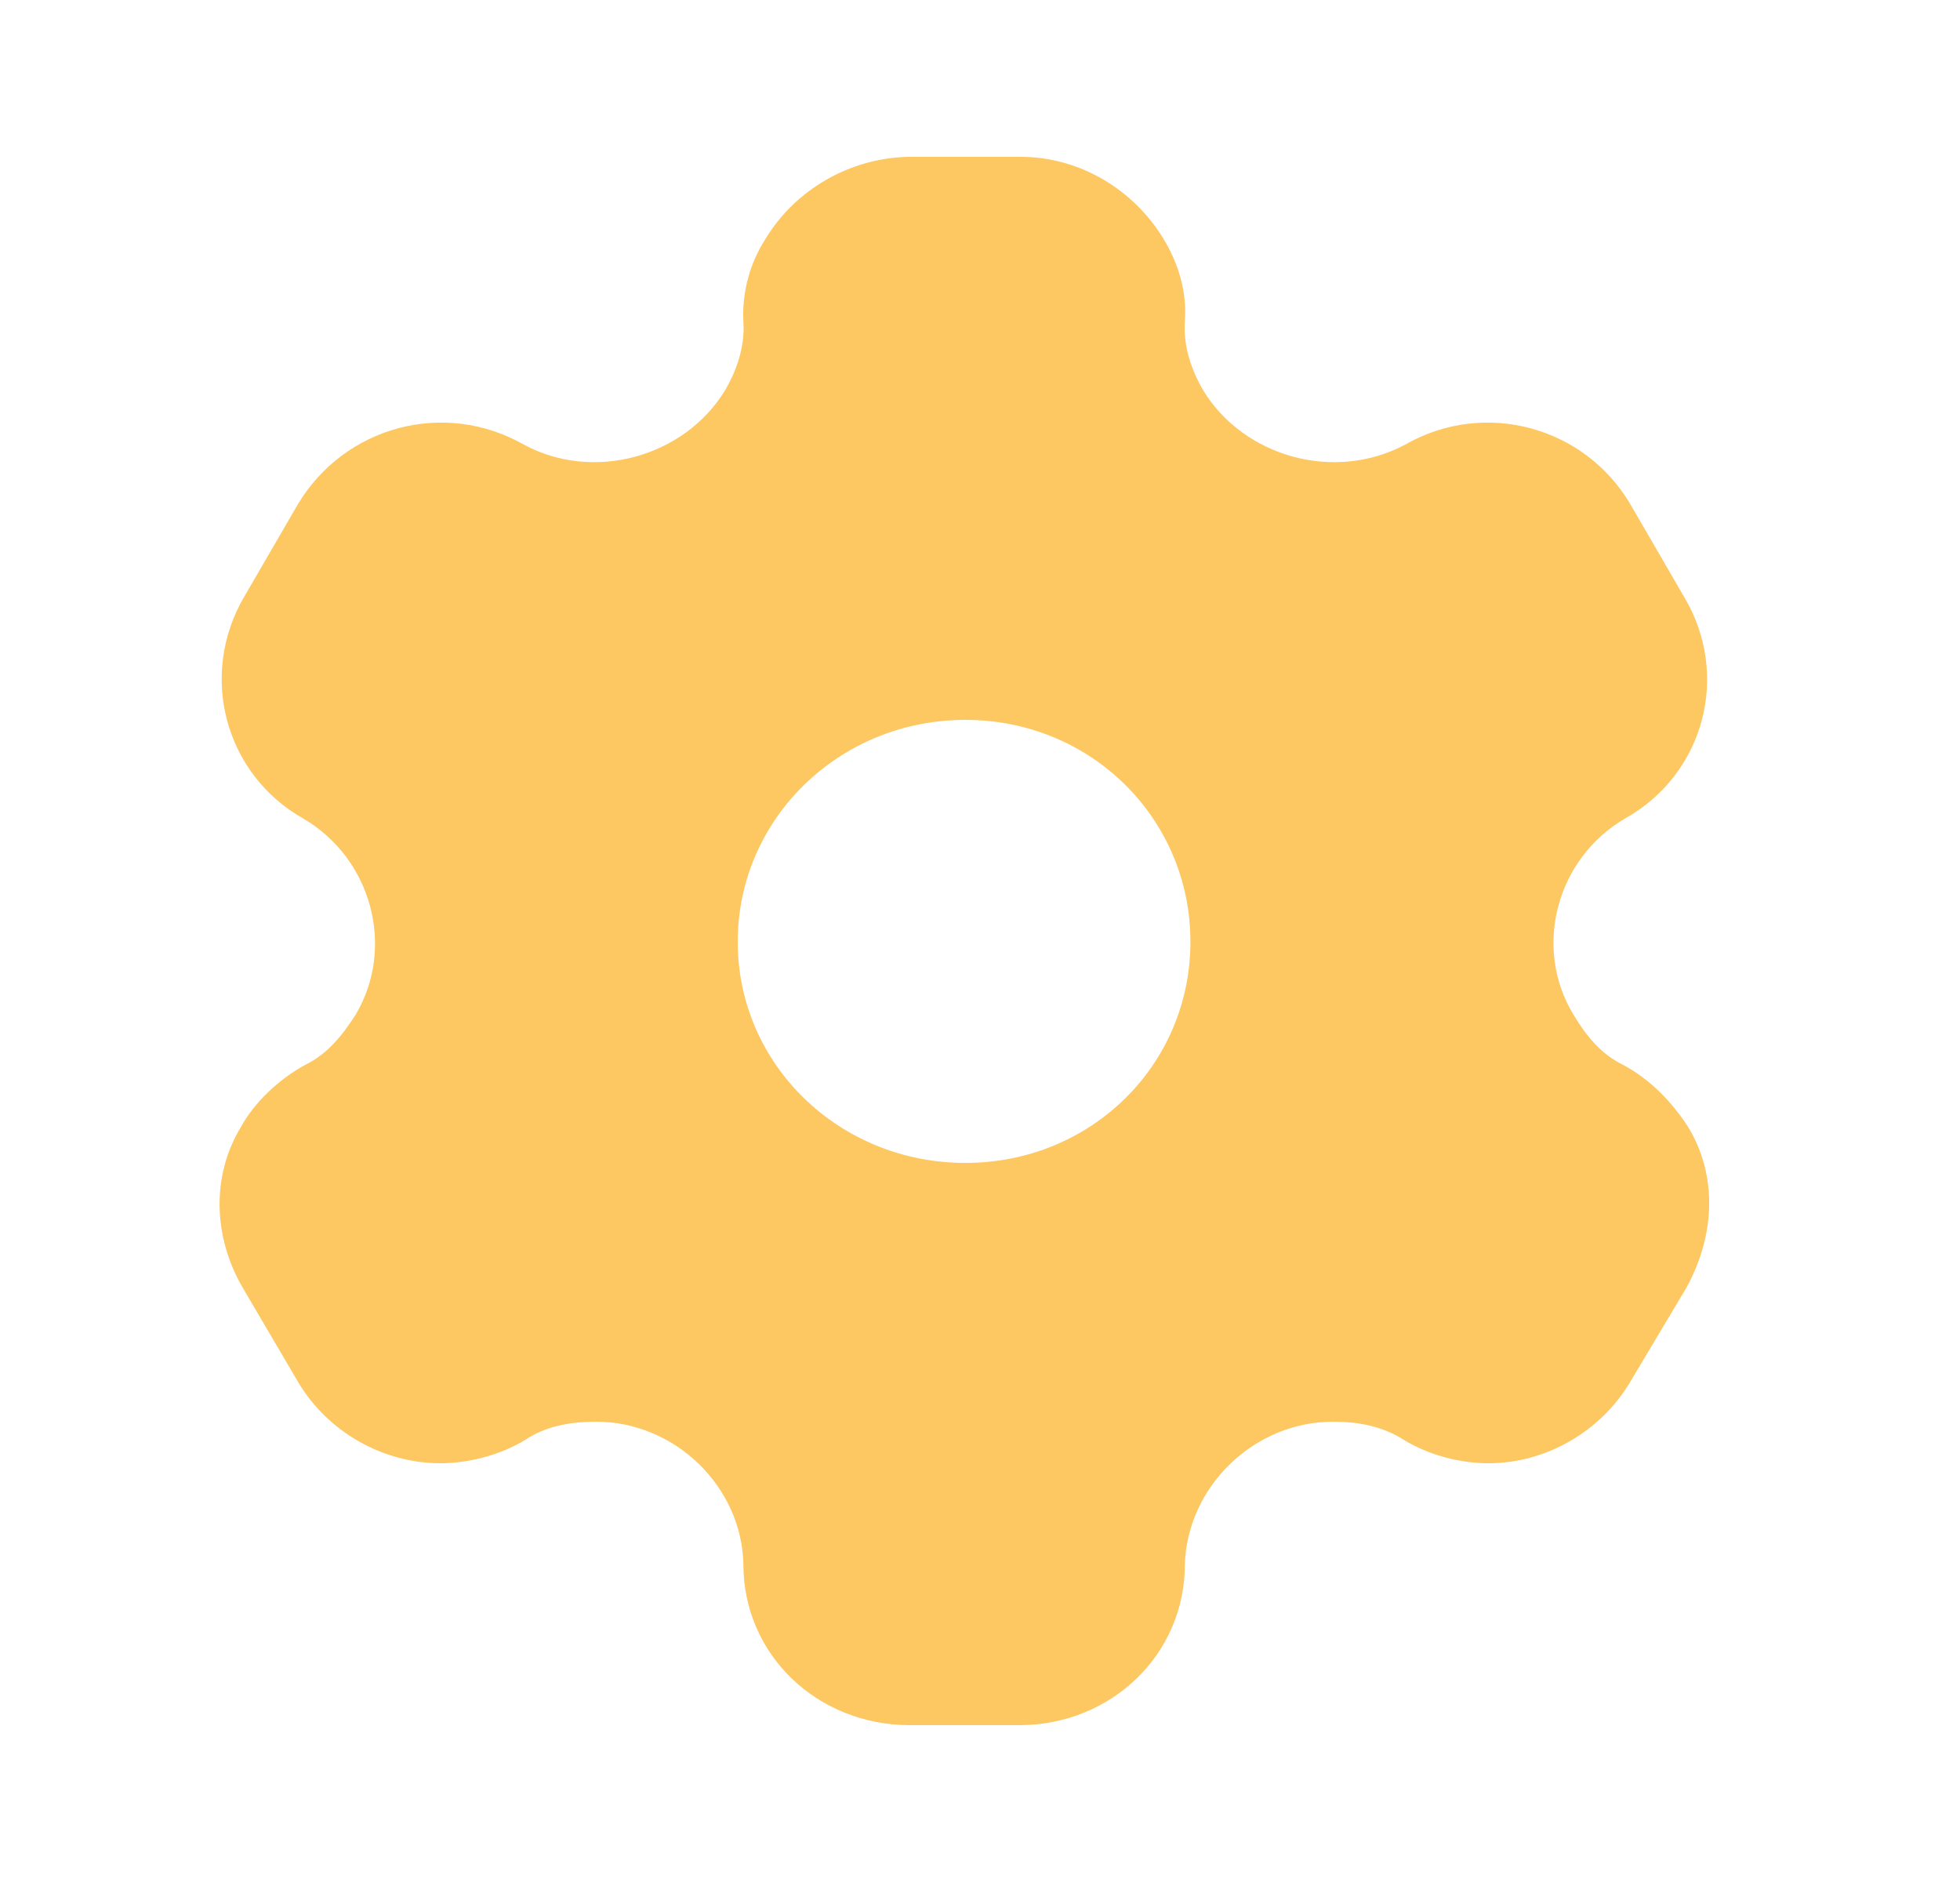
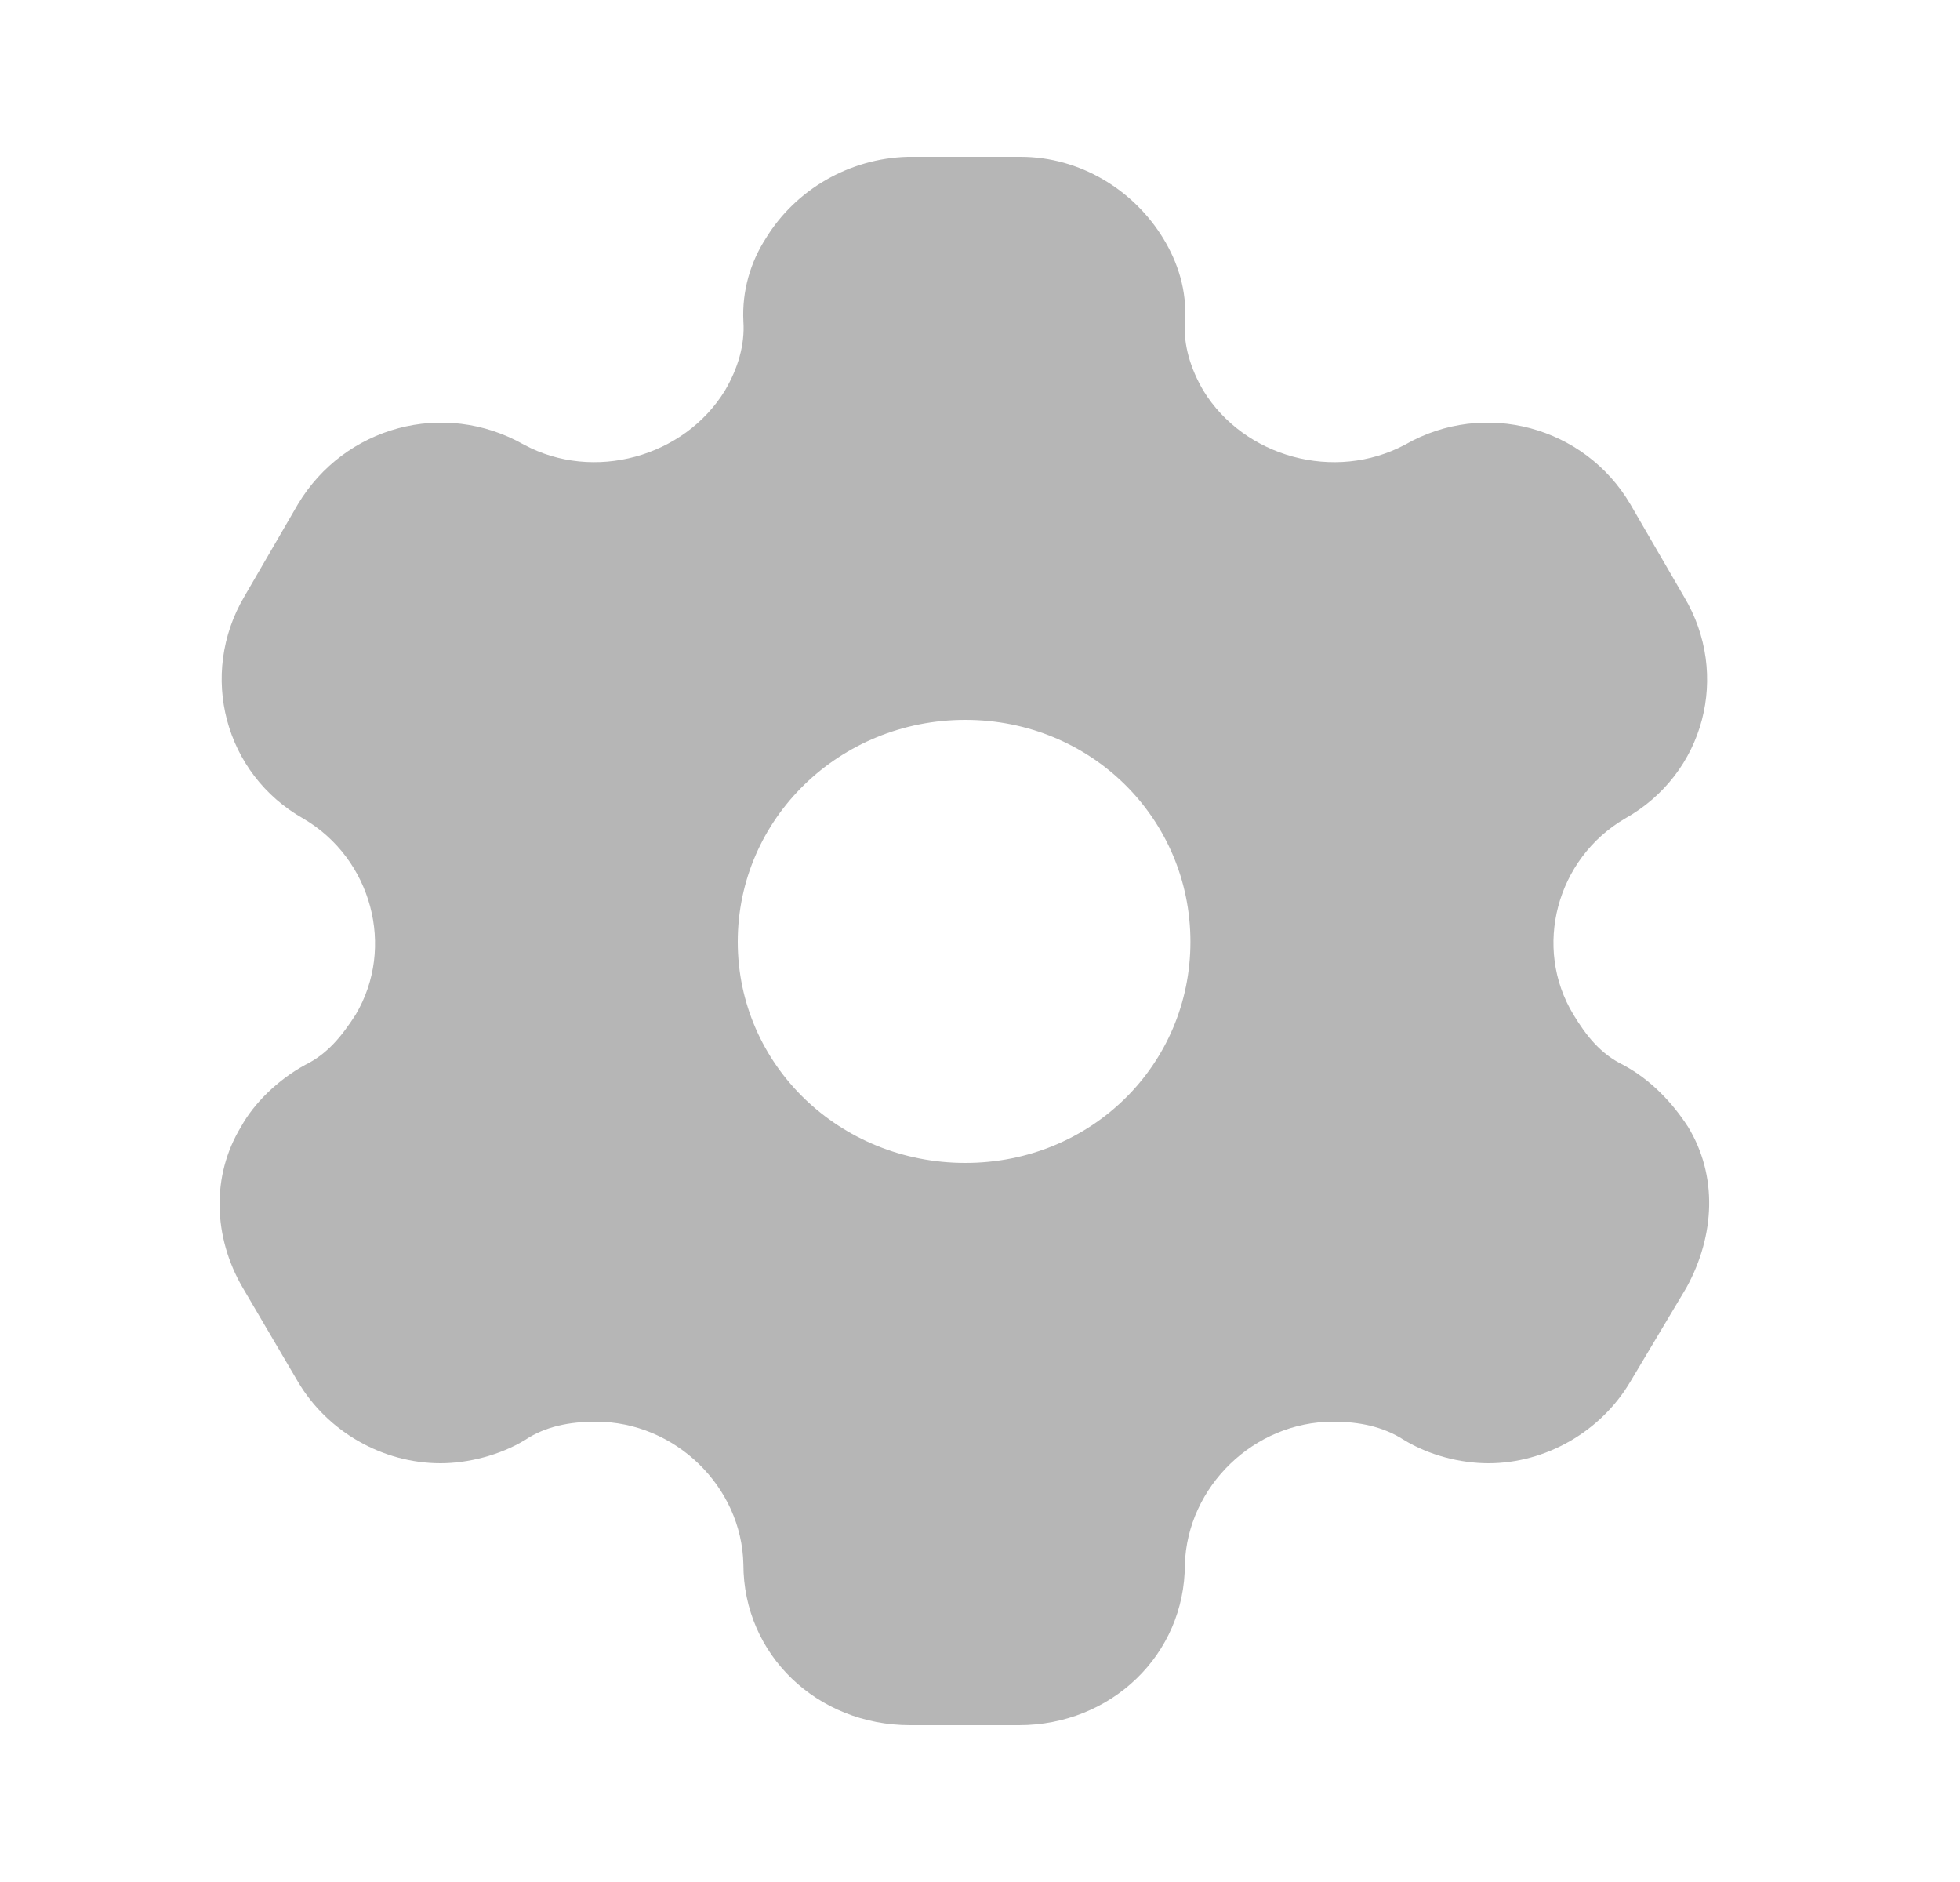
<svg xmlns="http://www.w3.org/2000/svg" width="25" height="24" viewBox="0 0 25 24" fill="none">
-   <path fill-rule="evenodd" clip-rule="evenodd" d="M20.703 13.58C21.061 13.77 21.337 14.07 21.531 14.37C21.909 14.99 21.878 15.75 21.511 16.42L20.795 17.62C20.417 18.26 19.712 18.66 18.986 18.66C18.629 18.66 18.23 18.56 17.903 18.36C17.637 18.19 17.331 18.13 17.004 18.13C15.992 18.13 15.144 18.96 15.113 19.95C15.113 21.1 14.173 22 12.998 22H11.608C10.422 22 9.482 21.1 9.482 19.95C9.462 18.96 8.613 18.13 7.602 18.13C7.264 18.13 6.958 18.19 6.702 18.36C6.375 18.56 5.966 18.66 5.619 18.66C4.883 18.66 4.178 18.26 3.8 17.62L3.095 16.42C2.717 15.77 2.696 14.99 3.074 14.37C3.238 14.07 3.544 13.77 3.892 13.58C4.178 13.44 4.362 13.21 4.536 12.94C5.047 12.08 4.74 10.95 3.871 10.44C2.86 9.87 2.533 8.6 3.115 7.61L3.8 6.43C4.393 5.44 5.66 5.09 6.682 5.67C7.571 6.15 8.726 5.83 9.247 4.98C9.411 4.7 9.502 4.4 9.482 4.1C9.462 3.71 9.574 3.34 9.768 3.04C10.146 2.42 10.831 2.02 11.577 2H13.018C13.774 2 14.459 2.42 14.837 3.04C15.021 3.34 15.144 3.71 15.113 4.1C15.093 4.4 15.185 4.7 15.348 4.98C15.869 5.83 17.024 6.15 17.923 5.67C18.935 5.09 20.213 5.44 20.795 6.43L21.48 7.61C22.073 8.6 21.745 9.87 20.724 10.44C19.855 10.95 19.548 12.08 20.07 12.94C20.233 13.21 20.417 13.44 20.703 13.58ZM9.41 12.01C9.41 13.58 10.708 14.83 12.313 14.83C13.917 14.83 15.184 13.58 15.184 12.01C15.184 10.44 13.917 9.18 12.313 9.18C10.708 9.18 9.41 10.44 9.41 12.01Z" fill="#FDC761" />
+   <path fill-rule="evenodd" clip-rule="evenodd" d="M20.703 13.58C21.061 13.77 21.337 14.07 21.531 14.37C21.909 14.99 21.878 15.75 21.511 16.42L20.795 17.62C20.417 18.26 19.712 18.66 18.986 18.66C18.629 18.66 18.23 18.56 17.903 18.36C17.637 18.19 17.331 18.13 17.004 18.13C15.992 18.13 15.144 18.96 15.113 19.95C15.113 21.1 14.173 22 12.998 22H11.608C10.422 22 9.482 21.1 9.482 19.95C9.462 18.96 8.613 18.13 7.602 18.13C7.264 18.13 6.958 18.19 6.702 18.36C6.375 18.56 5.966 18.66 5.619 18.66C4.883 18.66 4.178 18.26 3.8 17.62L3.095 16.42C2.717 15.77 2.696 14.99 3.074 14.37C3.238 14.07 3.544 13.77 3.892 13.58C4.178 13.44 4.362 13.21 4.536 12.94C5.047 12.08 4.74 10.95 3.871 10.44C2.86 9.87 2.533 8.6 3.115 7.61L3.8 6.43C4.393 5.44 5.66 5.09 6.682 5.67C7.571 6.15 8.726 5.83 9.247 4.98C9.411 4.7 9.502 4.4 9.482 4.1C9.462 3.71 9.574 3.34 9.768 3.04C10.146 2.42 10.831 2.02 11.577 2H13.018C13.774 2 14.459 2.42 14.837 3.04C15.021 3.34 15.144 3.71 15.113 4.1C15.093 4.4 15.185 4.7 15.348 4.98C15.869 5.83 17.024 6.15 17.923 5.67C18.935 5.09 20.213 5.44 20.795 6.43L21.48 7.61C22.073 8.6 21.745 9.87 20.724 10.44C19.855 10.95 19.548 12.08 20.07 12.94C20.233 13.21 20.417 13.44 20.703 13.58ZM9.41 12.01C9.41 13.58 10.708 14.83 12.313 14.83C13.917 14.83 15.184 13.58 15.184 12.01C15.184 10.44 13.917 9.18 12.313 9.18C10.708 9.18 9.41 10.44 9.41 12.01Z" fill="#B6B6B6" />
</svg>
